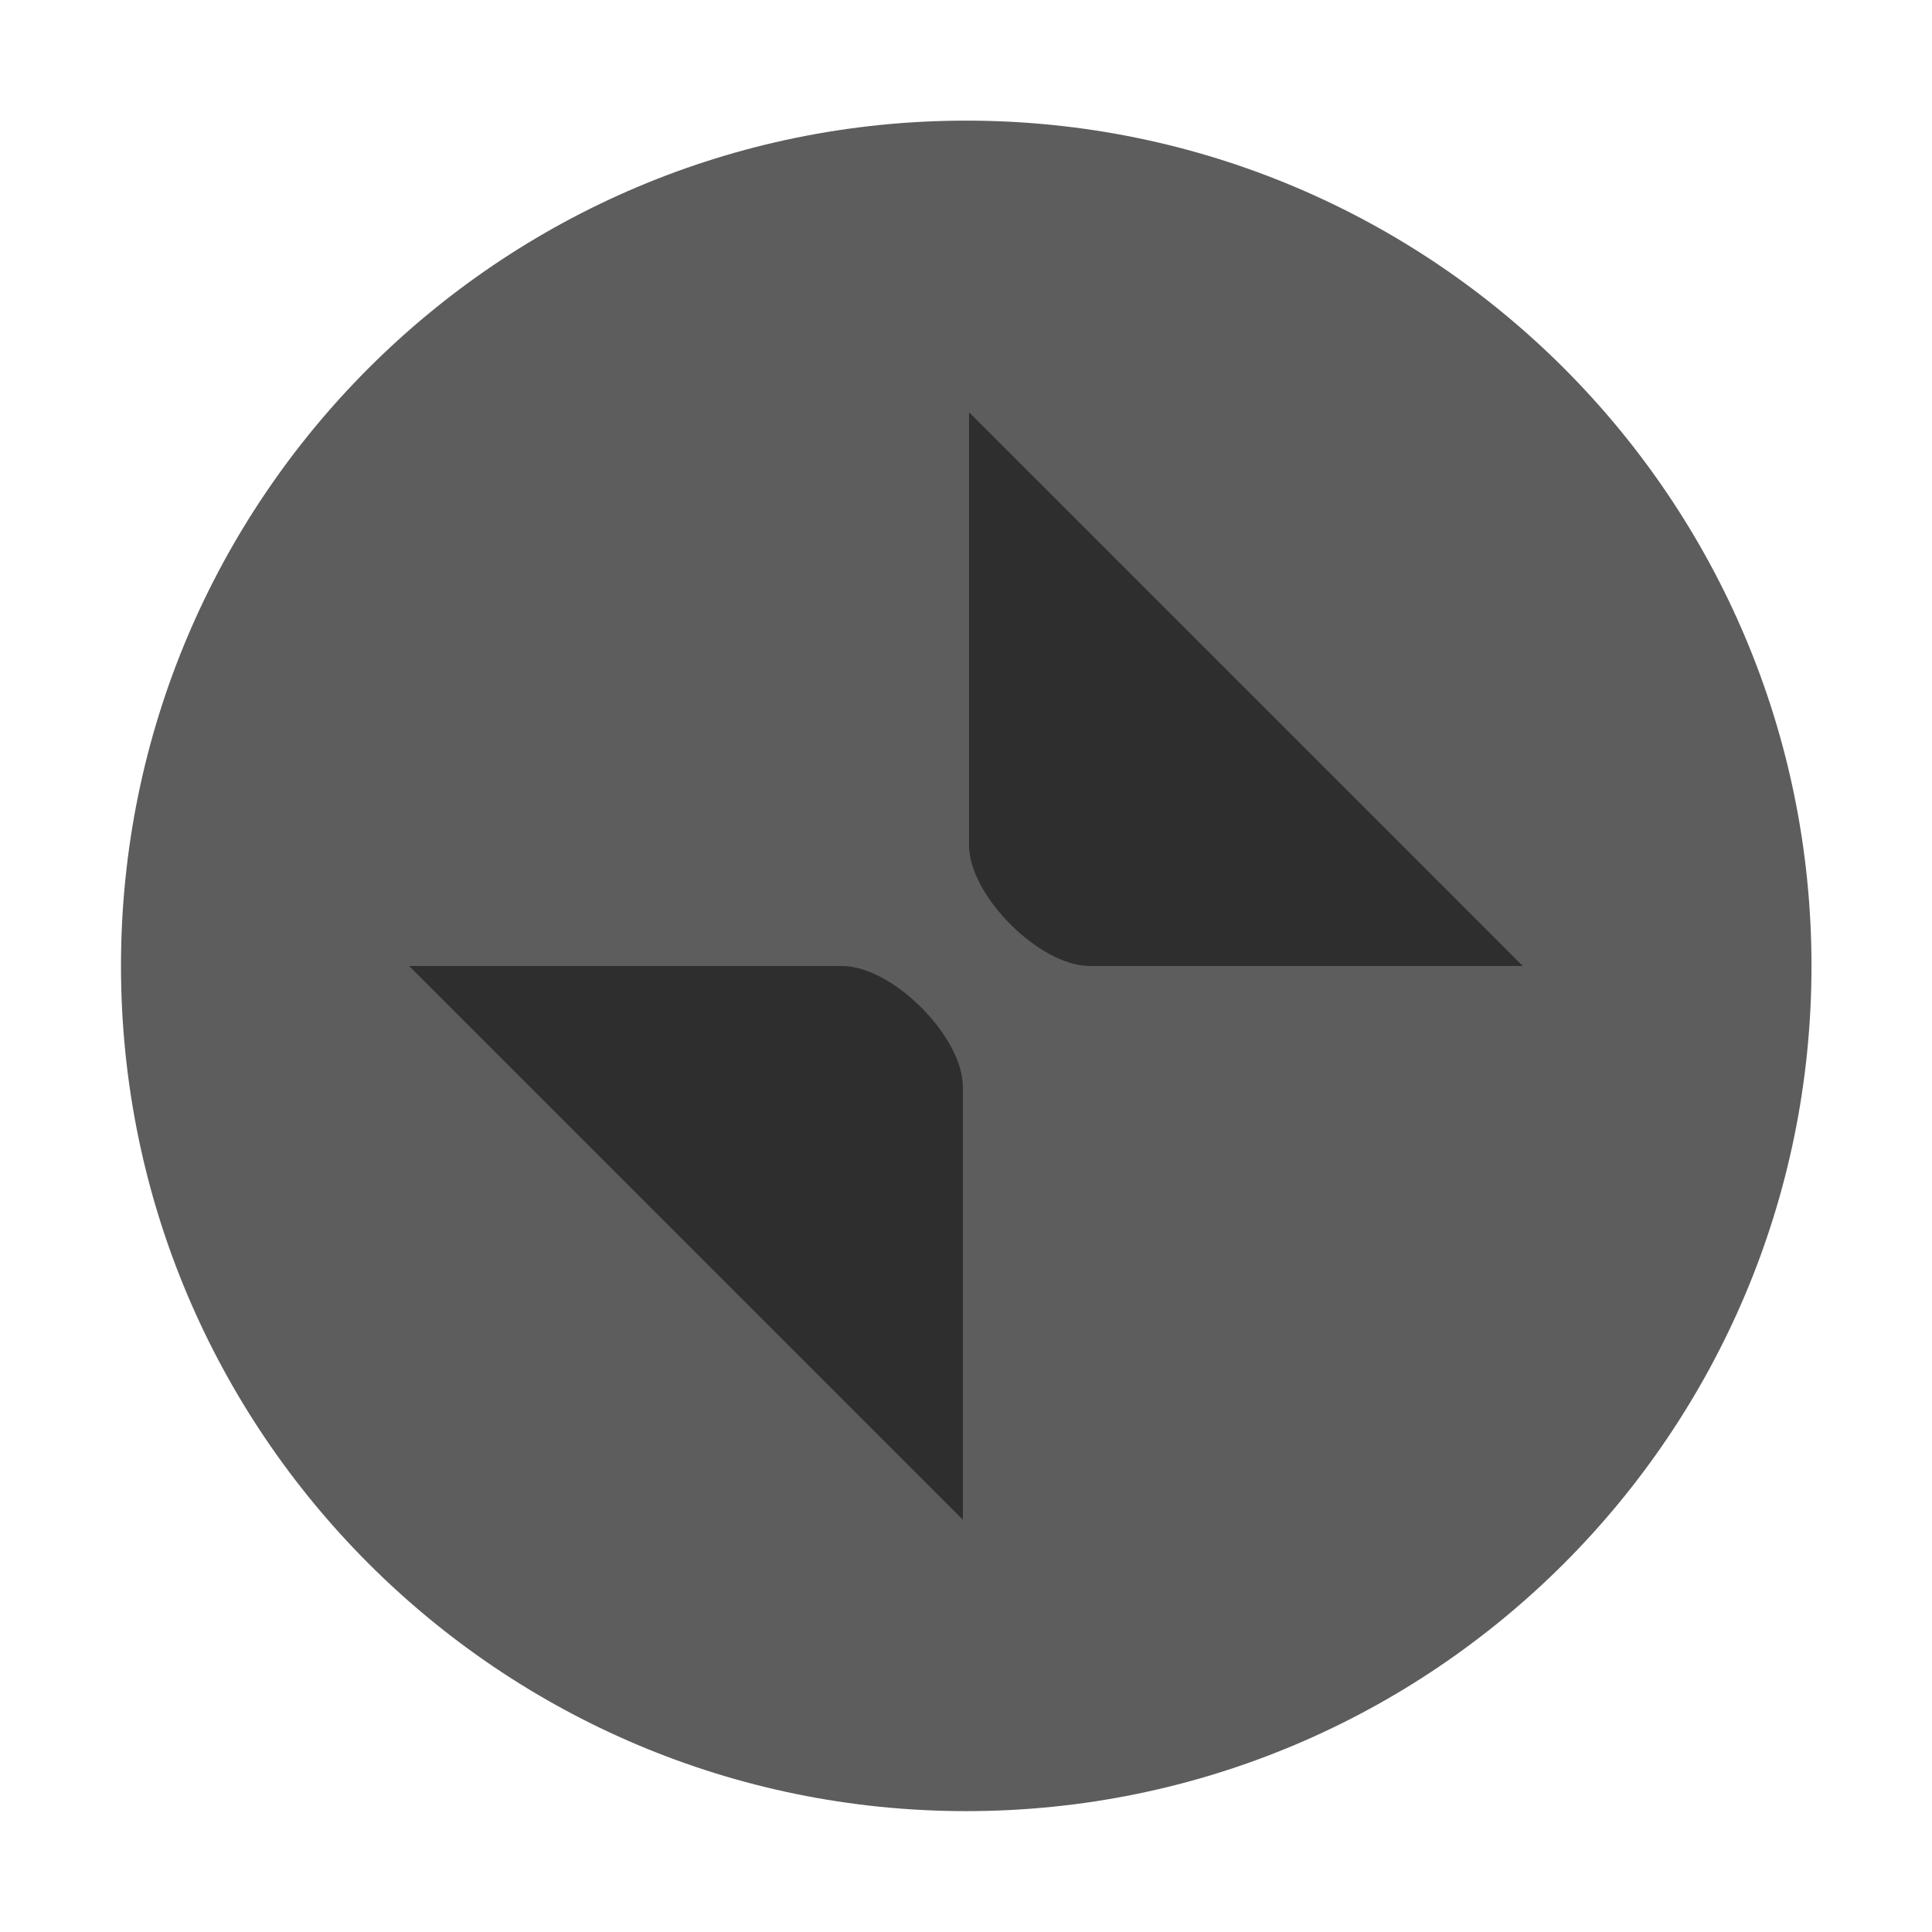
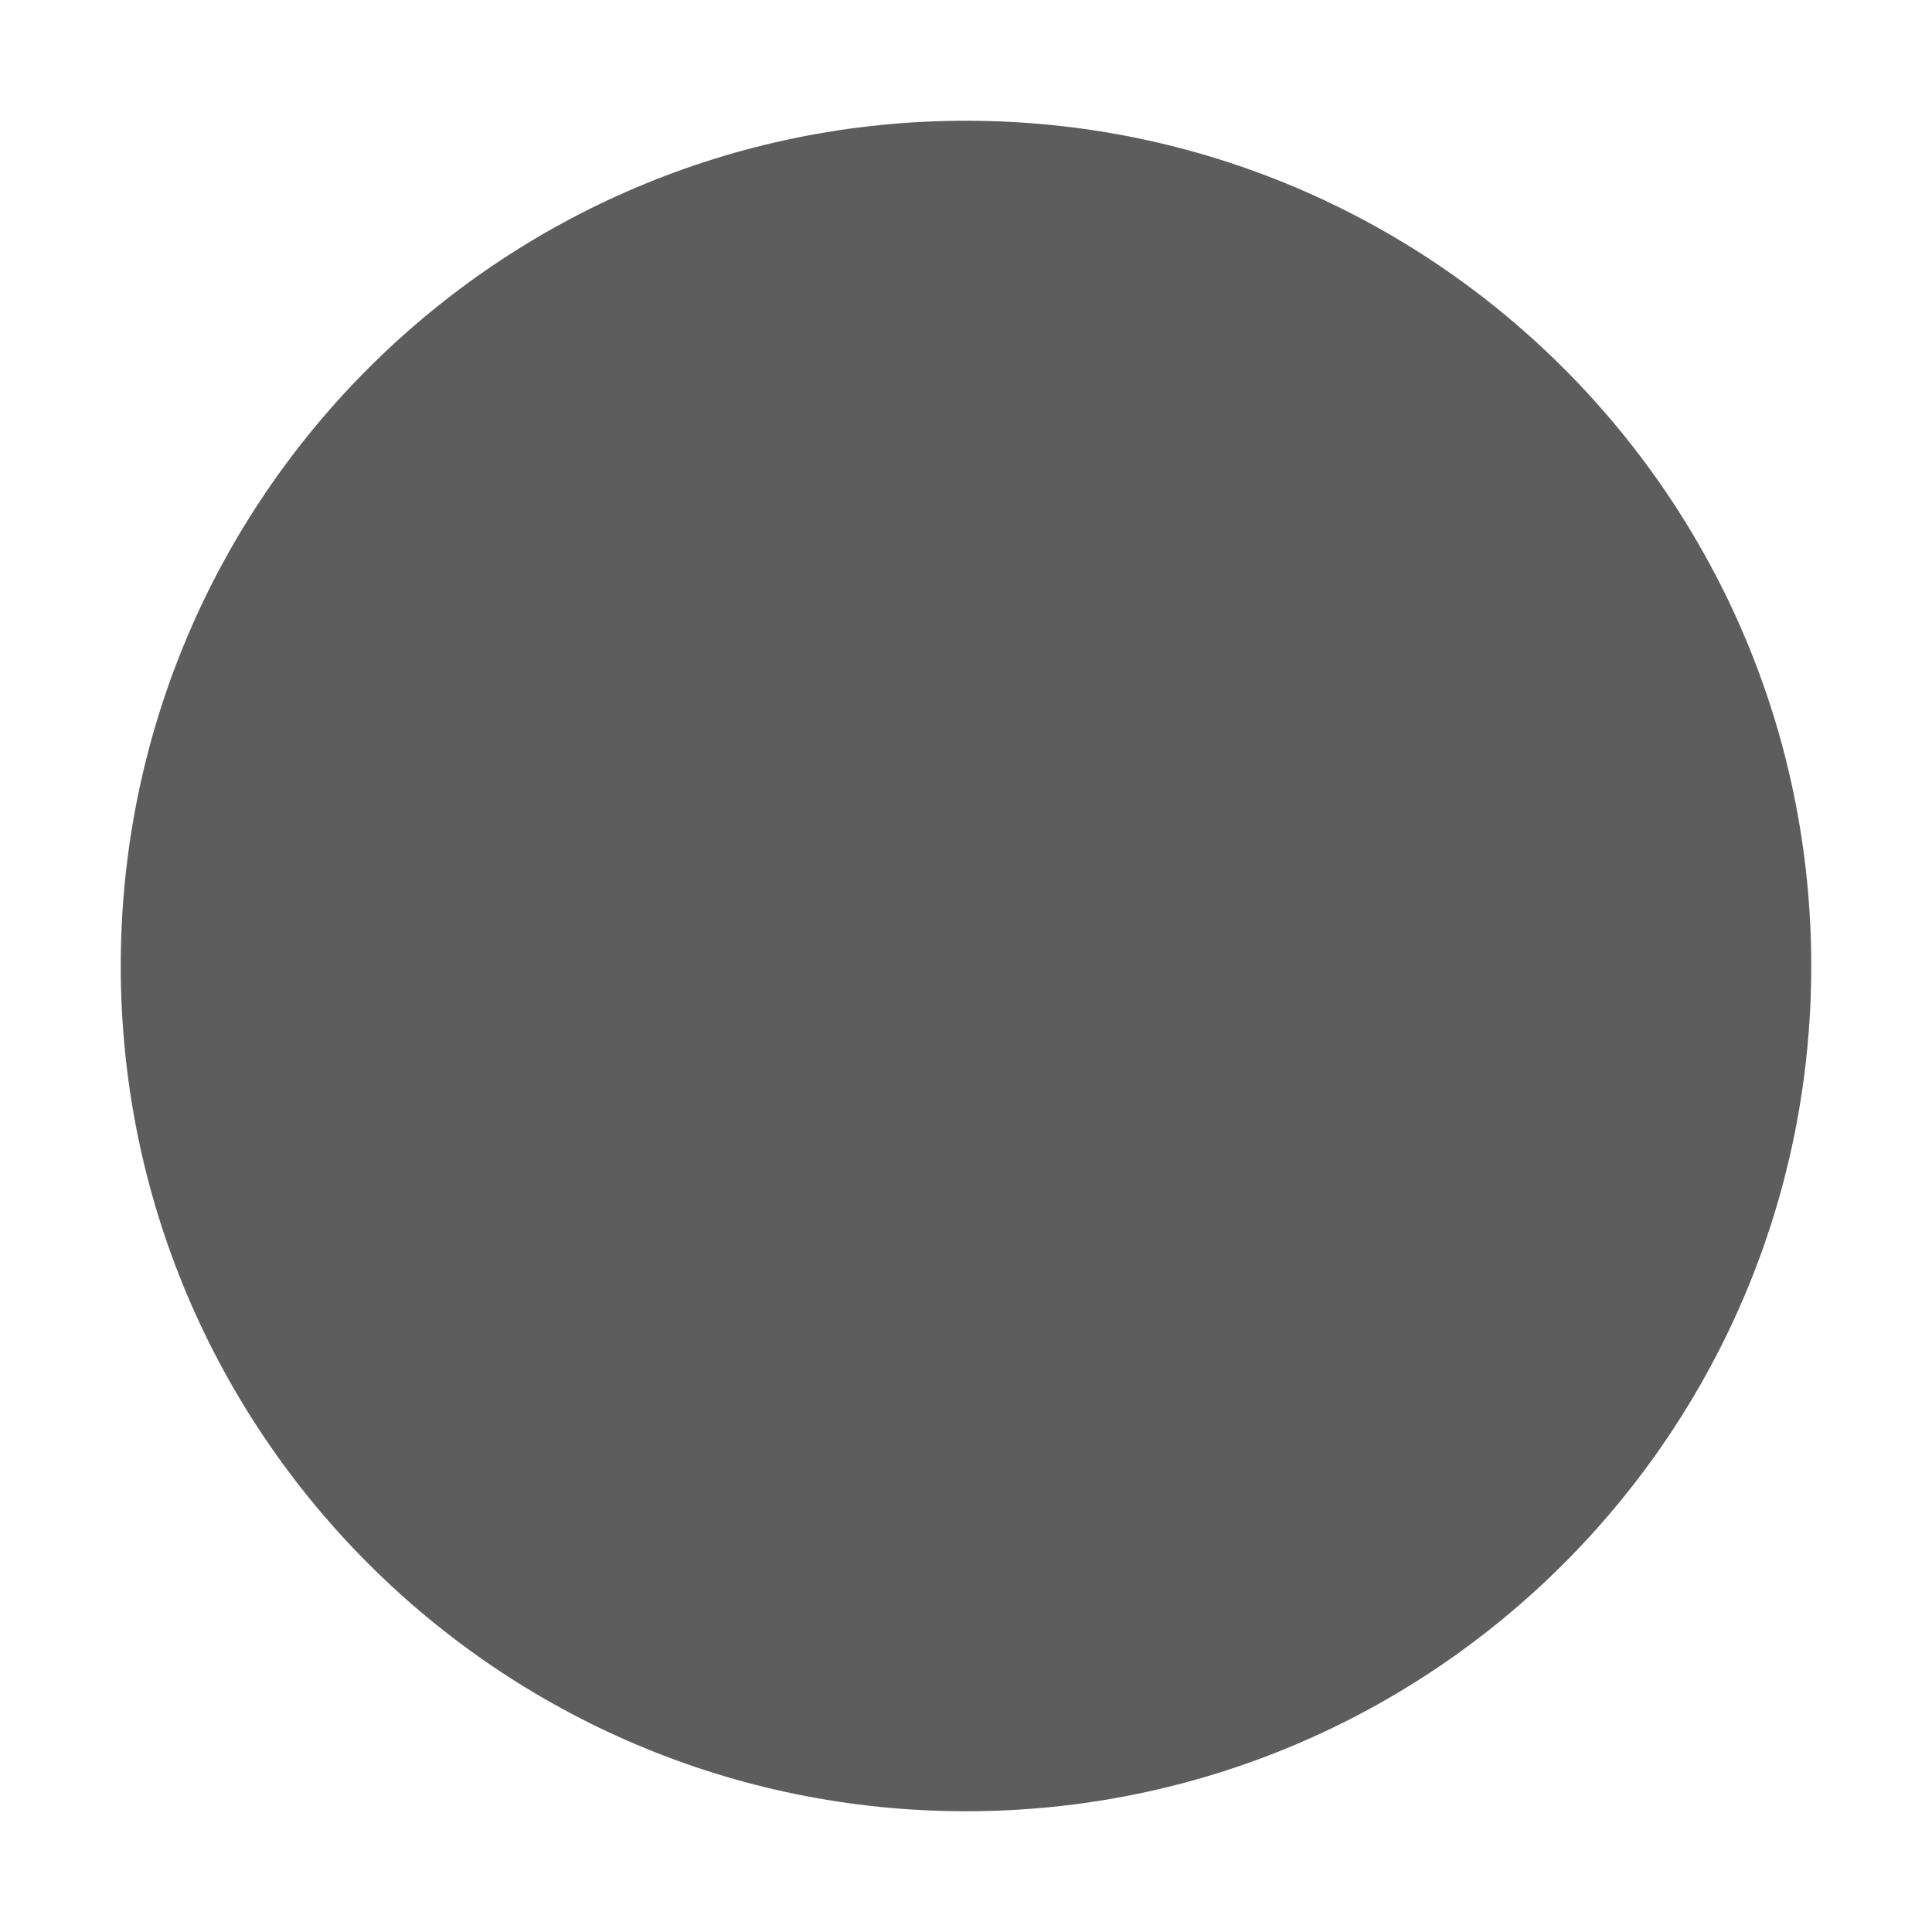
<svg xmlns="http://www.w3.org/2000/svg" width="16" height="16" version="1.1">
-   <path d="m8.002 14.999c3.866 0 7-3.134 7-7s-3.134-7-7-7c-3.866 0-7 3.134-7 7 0 3.866 3.134 7 7 7" fill="#5d5d5d" fill-rule="evenodd" stroke-width="2.94" />
-   <path d="m8.025 3.414v3.586c0 0.416 0.584 1 1 1h3.586zm-4.637 4.586 4.586 4.586v-3.586c0-0.416-0.584-1-1-1z" opacity=".5" stroke-width="3.78" />
+   <g id="titlebutton-minimize-backdrop" transform="translate(-253 268.64)">
+     <rect x="253" y="-268.64" width="16" height="16" ry="1.6931e-5" opacity="0" stroke-width=".474" style="paint-order:markers stroke fill" />
+     <g transform="translate(254,-267.64)" enable-background="new">
+       <g transform="translate(-5,-1033.4)" fill-rule="evenodd">
+         <path d="m12 1047.4c3.866 0 7-3.134 7-7s-3.134-7-7-7c-3.866 0-7 3.134-7 7s3.134 7 7 7" fill="#5d5d5d" />
+       </g>
+     </g>
+   </g>
</svg>
